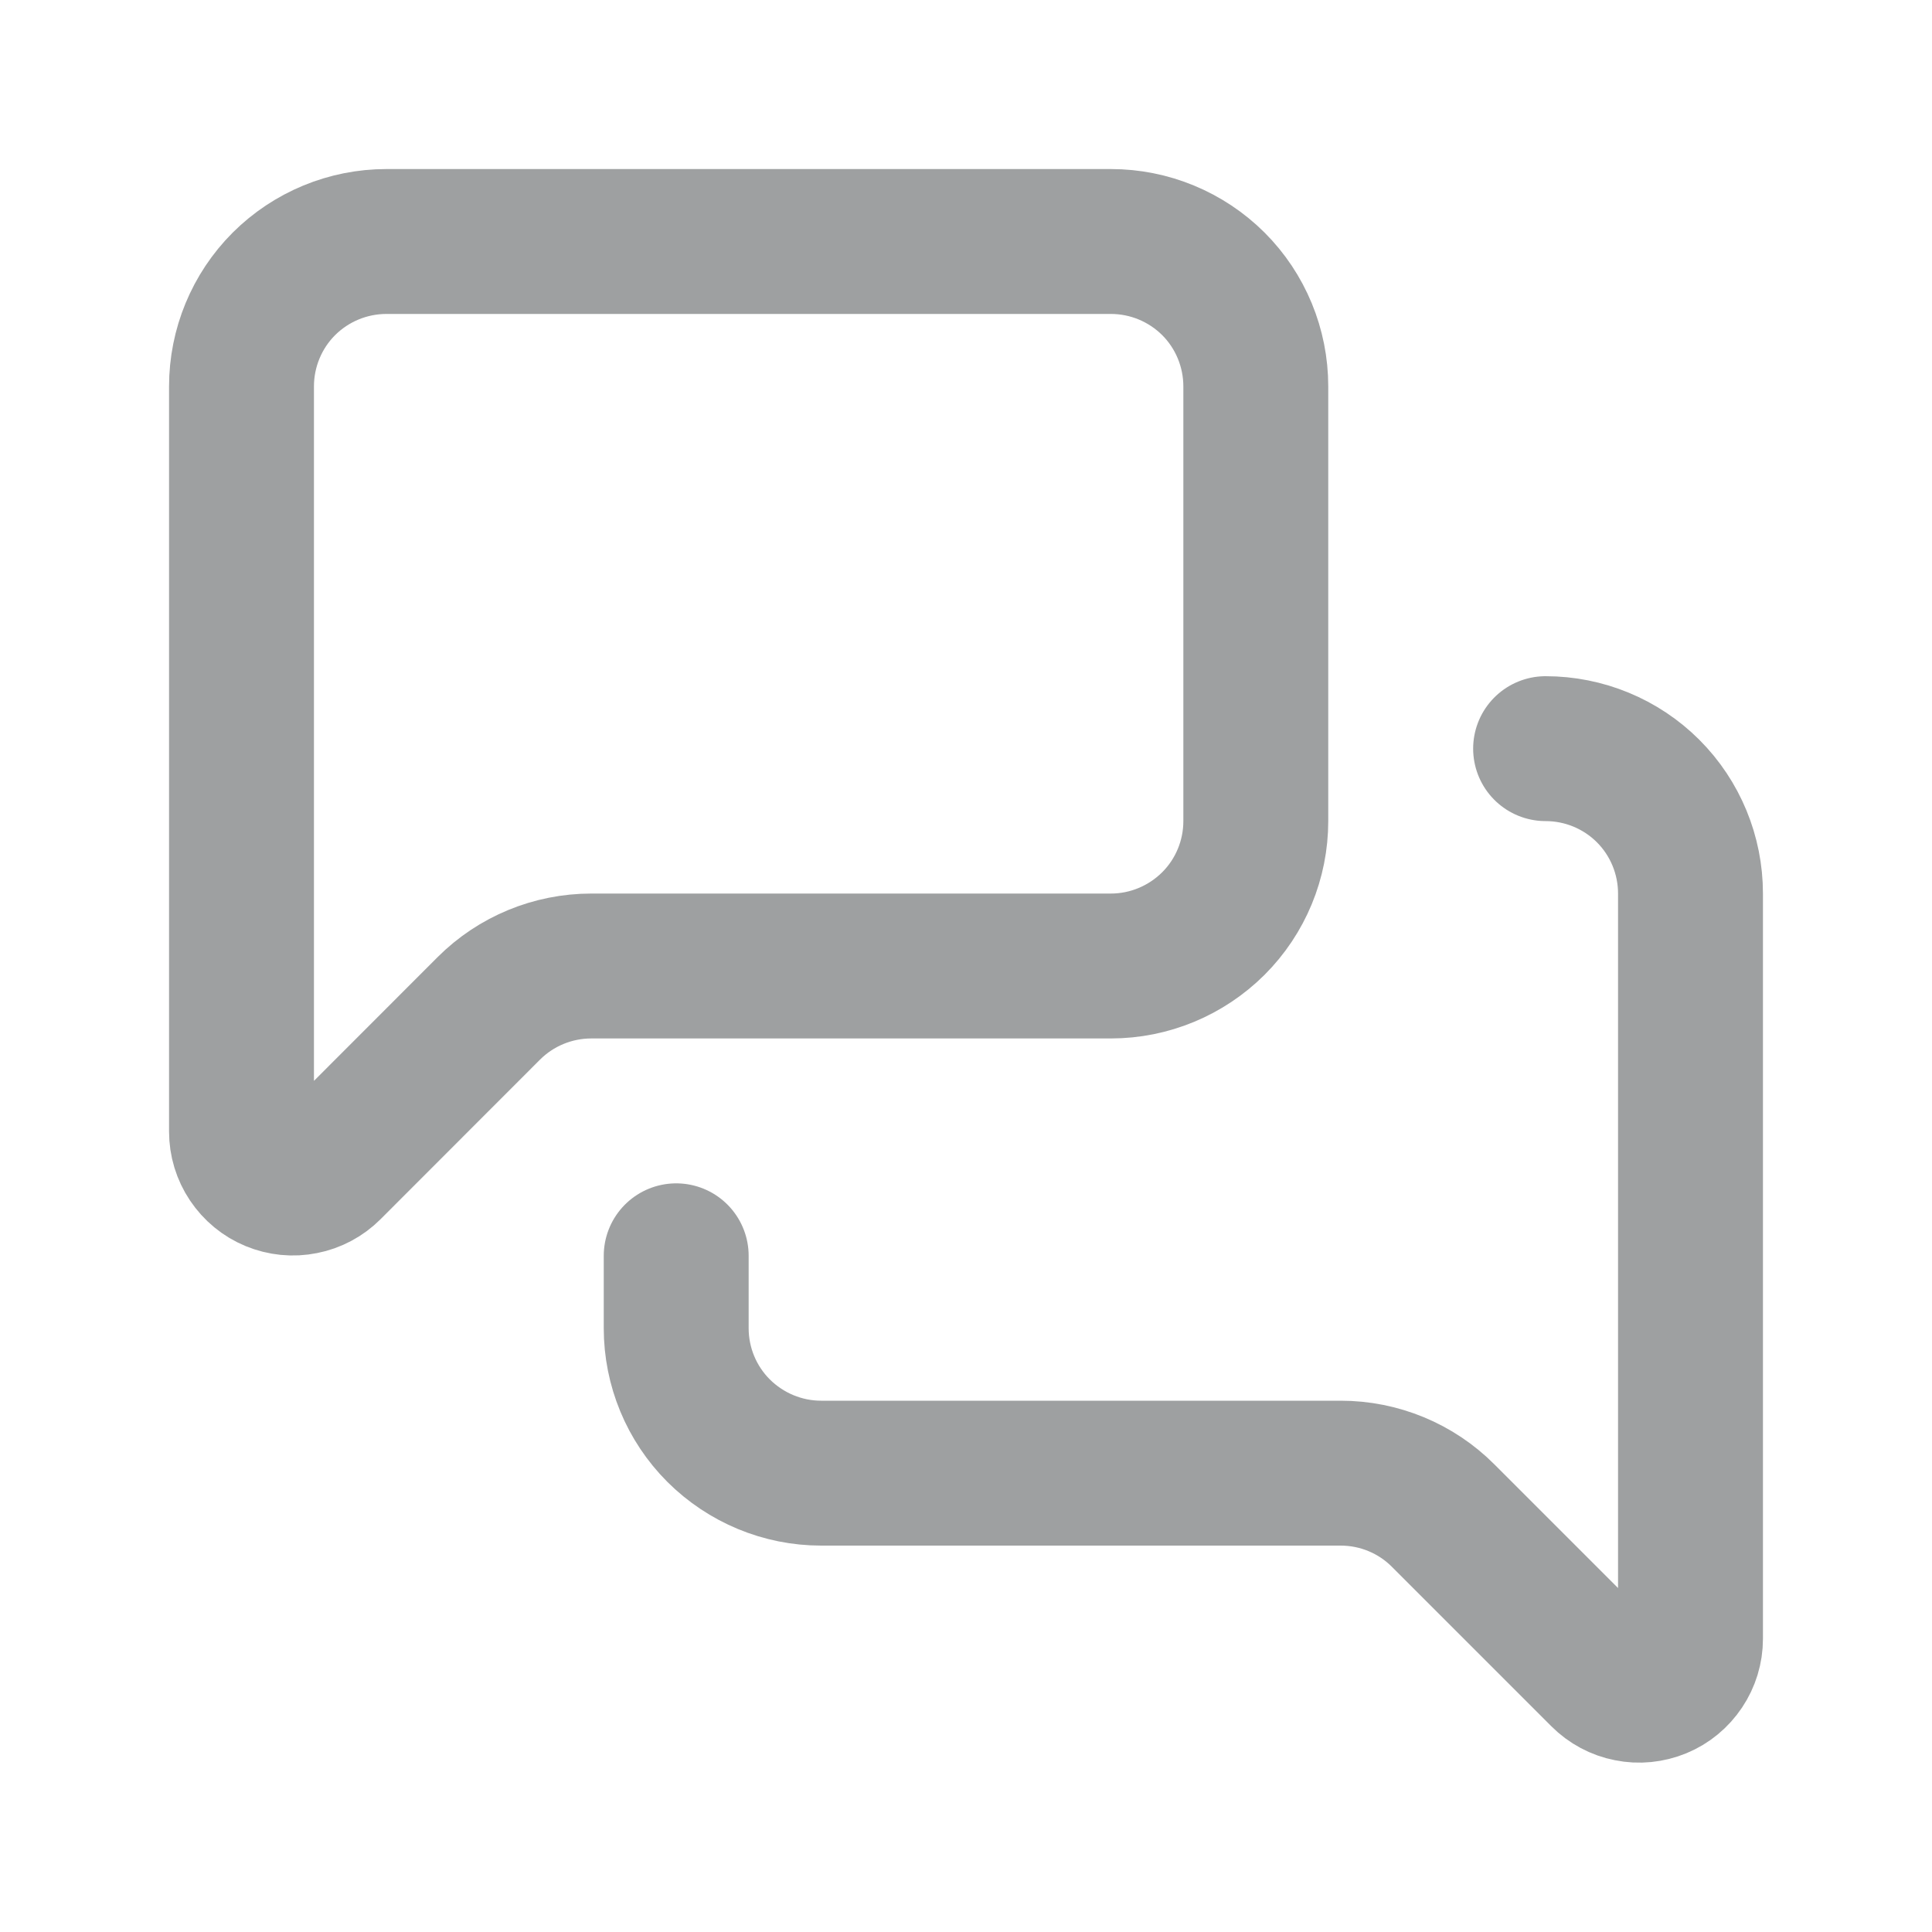
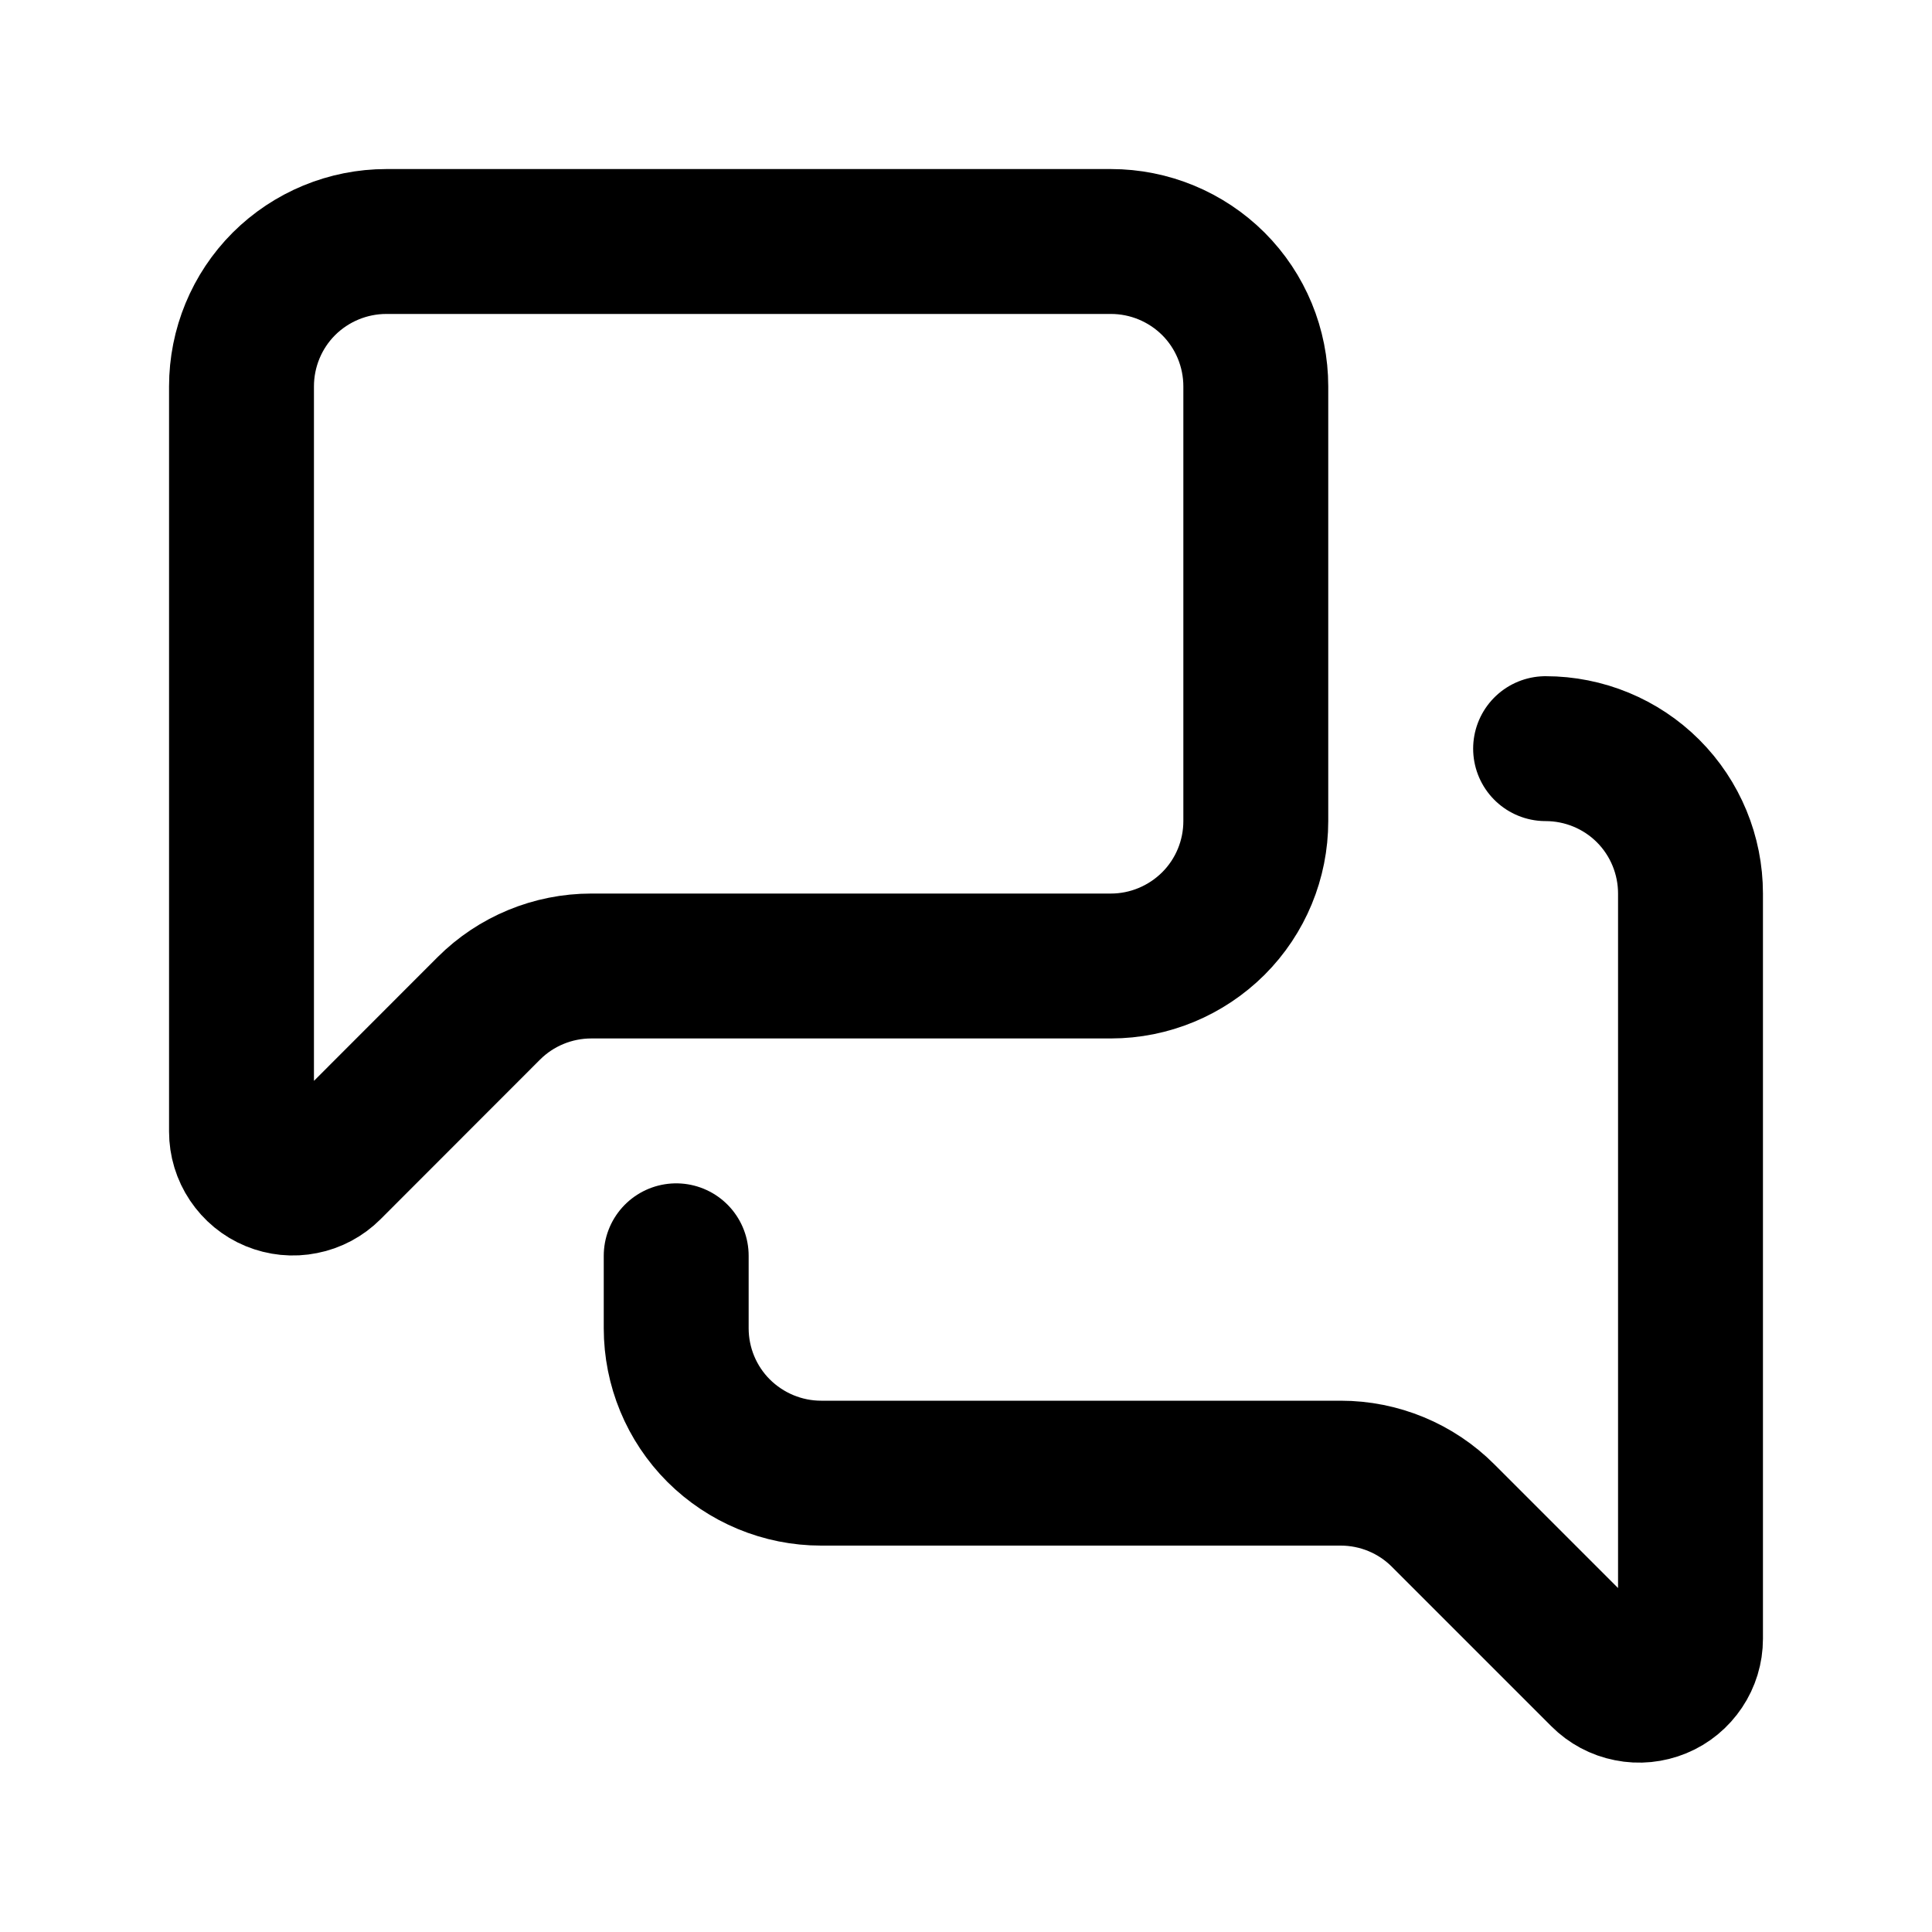
- <svg xmlns="http://www.w3.org/2000/svg" width="16" height="16" viewBox="0 0 16 16" fill="none">
-   <path d="M12.8 6.2C13.118 6.2 13.424 6.326 13.649 6.551C13.874 6.776 14 7.082 14 7.4V13.572C14 13.656 13.975 13.738 13.928 13.808C13.881 13.878 13.815 13.933 13.737 13.965C13.659 13.997 13.573 14.006 13.491 13.989C13.408 13.973 13.332 13.932 13.273 13.873L11.952 12.552C11.727 12.326 11.421 12.2 11.103 12.2H6.8C6.482 12.2 6.177 12.073 5.951 11.848C5.726 11.623 5.6 11.318 5.6 11V10.4M10.4 6.8C10.4 7.118 10.274 7.423 10.049 7.648C9.823 7.873 9.518 8 9.2 8H4.897C4.579 8 4.273 8.126 4.048 8.351L2.727 9.673C2.668 9.732 2.592 9.773 2.509 9.789C2.426 9.806 2.341 9.797 2.263 9.765C2.185 9.733 2.119 9.678 2.072 9.608C2.025 9.538 2 9.456 2 9.371V3.2C2 2.882 2.126 2.576 2.351 2.351C2.577 2.126 2.882 2 3.2 2H9.2C9.518 2 9.823 2.126 10.049 2.351C10.274 2.576 10.4 2.882 10.4 3.2V6.8Z" stroke="#9EA0A1" stroke-width="1.2" stroke-linecap="round" stroke-linejoin="round" />
+ <svg xmlns="http://www.w3.org/2000/svg" viewBox="0 0 16 16" fill="none">
+   <path d="M12.8 6.2C13.118 6.2 13.424 6.326 13.649 6.551C13.874 6.776 14 7.082 14 7.4V13.572C14 13.656 13.975 13.738 13.928 13.808C13.881 13.878 13.815 13.933 13.737 13.965C13.659 13.997 13.573 14.006 13.491 13.989C13.408 13.973 13.332 13.932 13.273 13.873L11.952 12.552C11.727 12.326 11.421 12.2 11.103 12.2H6.8C6.482 12.2 6.177 12.073 5.951 11.848C5.726 11.623 5.6 11.318 5.6 11V10.4M10.4 6.8C10.4 7.118 10.274 7.423 10.049 7.648C9.823 7.873 9.518 8 9.2 8H4.897C4.579 8 4.273 8.126 4.048 8.351L2.727 9.673C2.668 9.732 2.592 9.773 2.509 9.789C2.426 9.806 2.341 9.797 2.263 9.765C2.185 9.733 2.119 9.678 2.072 9.608C2.025 9.538 2 9.456 2 9.371V3.2C2 2.882 2.126 2.576 2.351 2.351C2.577 2.126 2.882 2 3.2 2H9.2C9.518 2 9.823 2.126 10.049 2.351C10.274 2.576 10.4 2.882 10.4 3.2V6.8Z" stroke="currentColor" stroke-width="1.2" stroke-linecap="round" stroke-linejoin="round" />
</svg>
